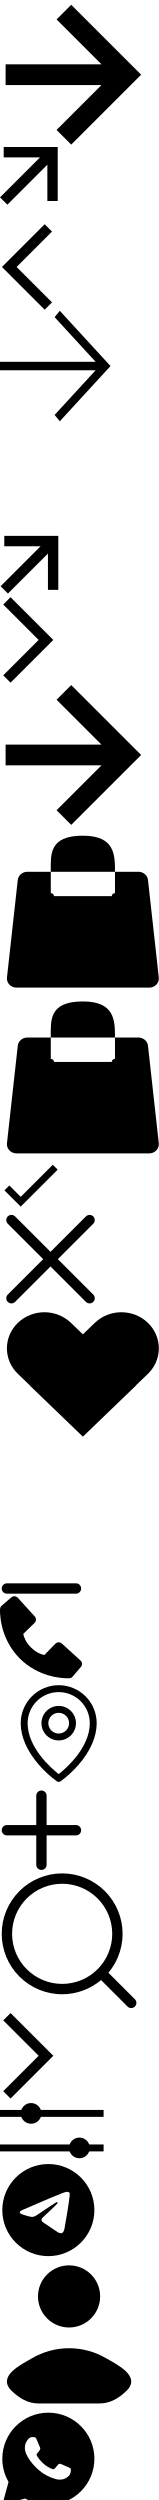
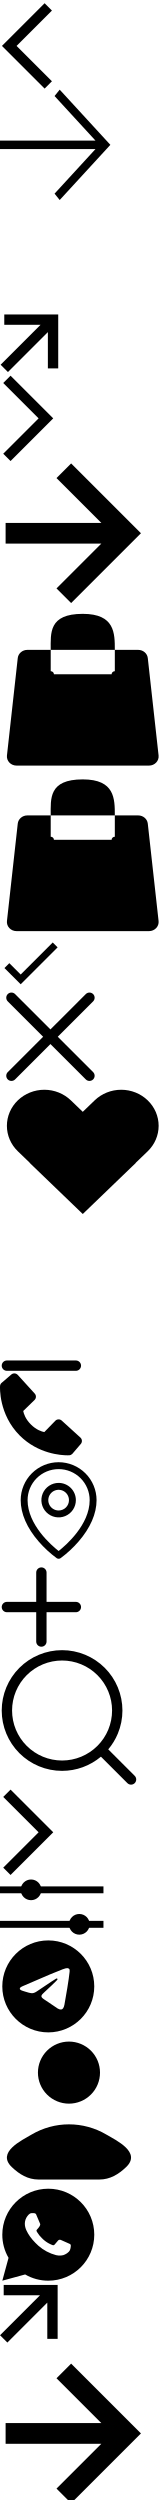
<svg xmlns="http://www.w3.org/2000/svg" xmlns:xlink="http://www.w3.org/1999/xlink">
-   <symbol id="___icon-arrow" viewBox="0 0 21 21">
-     <path fill-rule="evenodd" clip-rule="evenodd" d="M20.435 10.814L10.313 20.935L8.192 18.814L14.692 12.314L0.813 12.314L0.813 9.314L14.692 9.314L8.192 2.814L10.313 0.692L20.435 10.814Z" />
-   </symbol>
-   <use xlink:href="#___icon-arrow" width="21" height="21" y="0" />
-   <view id="___icon-arrow-view" viewBox="0 0 21 21" />
-   <symbol id="__icon-arrow" viewBox="0 0 11 11">
-     <path fill-rule="evenodd" clip-rule="evenodd" d="M8.357 0.286L8.357 8.107H6.857V2.846L1.066 8.637L0.005 7.576L5.796 1.786L0.536 1.786L0.536 0.286L8.357 0.286Z" />
-   </symbol>
-   <use xlink:href="#__icon-arrow" width="11" height="11" y="21" />
-   <view id="__icon-arrow-view" viewBox="0 21 11 11" />
  <symbol id="icon-arrow-left" viewBox="0 0 8 13">
    <path fill-rule="evenodd" clip-rule="evenodd" d="M6.469 12.844L7.529 11.783L2.403 6.657L7.529 1.53L6.469 0.469L0.282 6.657L6.469 12.844Z" />
  </symbol>
-   <use xlink:href="#icon-arrow-left" width="8" height="13" y="32" />
-   <view id="icon-arrow-left-view" viewBox="0 32 8 13" />
+   <use xlink:href="#icon-arrow-left" width="8" height="13" y="0" />
+   <view id="icon-arrow-left-view" viewBox="0 0 8 13" />
  <symbol id="icon-arrow-sm" viewBox="0 0 16 16">
    <path d="M-3.22792e-07 7.385L13.842 7.385L7.91 0.923L8.655 -3.21044e-07L16 8L8.655 16L7.91 15.077L13.842 8.615L-3.7659e-07 8.615L-3.22792e-07 7.385Z" />
  </symbol>
-   <use xlink:href="#icon-arrow-sm" width="16" height="16" y="45" />
-   <view id="icon-arrow-sm-view" viewBox="0 45 16 16" />
+   <use xlink:href="#icon-arrow-sm" width="16" height="16" y="13" />
+   <view id="icon-arrow-sm-view" viewBox="0 13 16 16" />
  <symbol id="icon-arrow-up-2" viewBox="0 0 16 16">
    <g clip-path="url(#clip0_2749_10056)">
      <path d="M3.243 4.243H11.728M11.728 4.243V12.728M11.728 4.243L3.243 12.728" stroke-width="1.5" />
    </g>
    <defs>
      <clipPath id="clip0_2749_10056">
        <rect />
      </clipPath>
    </defs>
  </symbol>
-   <use xlink:href="#icon-arrow-up-2" width="16" height="16" y="61" />
-   <view id="icon-arrow-up-2-view" viewBox="0 61 16 16" />
+   <use xlink:href="#icon-arrow-up-2" width="16" height="16" y="29" />
+   <view id="icon-arrow-up-2-view" viewBox="0 29 16 16" />
  <symbol id="icon-arrow-up" viewBox="0 0 9 9">
    <path fill-rule="evenodd" clip-rule="evenodd" d="M5.88 2.09L0.62 2.09L0.62 0.59H8.441L8.441 8.411L6.941 8.411L6.941 3.151L1.15 8.941L0.089 7.881L5.88 2.09Z" />
  </symbol>
-   <use xlink:href="#icon-arrow-up" width="9" height="9" y="77" />
-   <view id="icon-arrow-up-view" viewBox="0 77 9 9" />
+   <use xlink:href="#icon-arrow-up" width="9" height="9" y="45" />
+   <view id="icon-arrow-up-view" viewBox="0 45 9 9" />
  <symbol id="icon-arrow-xs" viewBox="0 0 8 13">
    <path fill-rule="evenodd" clip-rule="evenodd" d="M1.53 12.844L0.47 11.783L5.596 6.657L0.47 1.53L1.53 0.47L7.717 6.657L1.53 12.844Z" />
  </symbol>
-   <use xlink:href="#icon-arrow-xs" width="8" height="13" y="86" />
-   <view id="icon-arrow-xs-view" viewBox="0 86 8 13" />
+   <use xlink:href="#icon-arrow-xs" width="8" height="13" y="54" />
+   <view id="icon-arrow-xs-view" viewBox="0 54 8 13" />
  <symbol id="icon-arrow" viewBox="0 0 21 21">
    <path fill-rule="evenodd" clip-rule="evenodd" d="M20.435 10.314L10.313 20.435L8.192 18.314L14.692 11.814L0.813 11.814L0.813 8.814L14.692 8.814L8.192 2.314L10.313 0.192L20.435 10.314Z" />
  </symbol>
-   <use xlink:href="#icon-arrow" width="21" height="21" y="99" />
-   <view id="icon-arrow-view" viewBox="0 99 21 21" />
+   <use xlink:href="#icon-arrow" width="21" height="21" y="67" />
+   <view id="icon-arrow-view" viewBox="0 67 21 21" />
  <symbol id="icon-basket" viewBox="0 0 24 24">
    <path d="M16.648 9.756V6.224C16.648 3.807 16.648 1 12 1C7.024 1 7.353 3.807 7.353 6.224V9.756M21.427 7.41L22.992 21.537C23.079 22.32 22.434 23 21.605 23H2.396C2.2 23 2.007 22.961 1.828 22.886C1.649 22.81 1.489 22.7 1.358 22.562C1.228 22.424 1.129 22.262 1.068 22.085C1.008 21.908 0.987 21.721 1.008 21.537L2.574 7.41C2.61 7.084 2.772 6.783 3.028 6.564C3.284 6.345 3.617 6.224 3.961 6.224H20.04C20.754 6.224 21.352 6.736 21.427 7.41ZM7.818 9.756C7.818 9.873 7.769 9.985 7.682 10.068C7.595 10.151 7.476 10.197 7.353 10.197C7.23 10.197 7.112 10.151 7.024 10.068C6.937 9.985 6.888 9.873 6.888 9.756C6.888 9.639 6.937 9.526 7.024 9.444C7.112 9.361 7.23 9.314 7.353 9.314C7.476 9.314 7.595 9.361 7.682 9.444C7.769 9.526 7.818 9.639 7.818 9.756ZM17.113 9.756C17.113 9.873 17.064 9.985 16.977 10.068C16.89 10.151 16.771 10.197 16.648 10.197C16.525 10.197 16.407 10.151 16.319 10.068C16.232 9.985 16.183 9.873 16.183 9.756C16.183 9.639 16.232 9.526 16.319 9.444C16.407 9.361 16.525 9.314 16.648 9.314C16.771 9.314 16.89 9.361 16.977 9.444C17.064 9.526 17.113 9.639 17.113 9.756Z" stroke-width="1.5" stroke-linecap="round" stroke-linejoin="round" />
  </symbol>
-   <use xlink:href="#icon-basket" width="24" height="24" y="120" />
-   <view id="icon-basket-view" viewBox="0 120 24 24" />
+   <use xlink:href="#icon-basket" width="24" height="24" y="88" />
+   <view id="icon-basket-view" viewBox="0 88 24 24" />
  <symbol id="icon-cart" viewBox="0 0 24 24">
    <path d="M16.648 9.756V6.224C16.648 3.807 16.648 1 12 1C7.024 1 7.353 3.807 7.353 6.224V9.756M21.427 7.41L22.992 21.537C23.079 22.32 22.434 23 21.605 23H2.396C2.2 23 2.007 22.961 1.828 22.886C1.649 22.81 1.489 22.7 1.358 22.562C1.228 22.424 1.129 22.262 1.068 22.085C1.008 21.908 0.987 21.721 1.008 21.537L2.574 7.41C2.61 7.084 2.772 6.783 3.028 6.564C3.284 6.345 3.617 6.224 3.961 6.224H20.04C20.754 6.224 21.352 6.736 21.427 7.41ZM7.818 9.756C7.818 9.873 7.769 9.985 7.682 10.068C7.595 10.151 7.476 10.197 7.353 10.197C7.23 10.197 7.112 10.151 7.024 10.068C6.937 9.985 6.888 9.873 6.888 9.756C6.888 9.639 6.937 9.526 7.024 9.444C7.112 9.361 7.23 9.314 7.353 9.314C7.476 9.314 7.595 9.361 7.682 9.444C7.769 9.526 7.818 9.639 7.818 9.756ZM17.113 9.756C17.113 9.873 17.064 9.985 16.977 10.068C16.89 10.151 16.771 10.197 16.648 10.197C16.525 10.197 16.407 10.151 16.319 10.068C16.232 9.985 16.183 9.873 16.183 9.756C16.183 9.639 16.232 9.526 16.319 9.444C16.407 9.361 16.525 9.314 16.648 9.314C16.771 9.314 16.89 9.361 16.977 9.444C17.064 9.526 17.113 9.639 17.113 9.756Z" stroke-width="1.5" stroke-linecap="round" stroke-linejoin="round" />
  </symbol>
-   <use xlink:href="#icon-cart" width="24" height="24" y="144" />
-   <view id="icon-cart-view" viewBox="0 144 24 24" />
+   <use xlink:href="#icon-cart" width="24" height="24" y="112" />
+   <view id="icon-cart-view" viewBox="0 112 24 24" />
  <symbol id="icon-check" viewBox="0 0 9 7">
    <path fill-rule="evenodd" clip-rule="evenodd" d="M8.352 1.354L2.998 6.707L0.645 4.354L1.352 3.646L2.998 5.293L7.645 0.646L8.352 1.354Z" />
  </symbol>
-   <use xlink:href="#icon-check" width="9" height="7" y="168" />
-   <view id="icon-check-view" viewBox="0 168 9 7" />
+   <use xlink:href="#icon-check" width="9" height="7" y="136" />
+   <view id="icon-check-view" viewBox="0 136 9 7" />
  <symbol id="icon-close" viewBox="0 0 14 14">
    <path fill-rule="evenodd" clip-rule="evenodd" d="M13.501 1.127C13.794 1.419 13.794 1.894 13.501 2.187L8.374 7.314L13.501 12.44C13.794 12.733 13.794 13.208 13.501 13.501C13.208 13.794 12.733 13.794 12.44 13.501L7.313 8.374L2.187 13.501C1.894 13.794 1.419 13.794 1.126 13.501C0.833 13.208 0.833 12.733 1.126 12.44L6.253 7.314L1.126 2.187C0.833 1.894 0.833 1.419 1.126 1.127C1.419 0.834 1.894 0.834 2.187 1.127L7.313 6.253L12.44 1.127C12.733 0.834 13.208 0.834 13.501 1.127Z" />
  </symbol>
-   <use xlink:href="#icon-close" width="14" height="14" y="175" />
-   <view id="icon-close-view" viewBox="0 175 14 14" />
+   <use xlink:href="#icon-close" width="14" height="14" y="143" />
+   <view id="icon-close-view" viewBox="0 143 14 14" />
  <symbol id="icon-fav" viewBox="0 0 24 20">
    <path d="M2.591 2.531C3.095 2.046 3.693 1.661 4.352 1.398C5.01 1.135 5.716 1 6.429 1C7.142 1 7.848 1.135 8.506 1.398C9.165 1.661 9.763 2.046 10.268 2.531L12 4.199L13.733 2.531C14.751 1.551 16.132 1 17.572 1C19.011 1 20.392 1.551 21.41 2.532C22.428 3.512 23 4.842 23 6.228C23 7.615 22.428 8.944 21.41 9.924L19.677 11.592L19.692 11.607L12.016 19L12 18.985L11.985 19L4.308 11.607L4.323 11.592L2.591 9.924C2.086 9.439 1.686 8.863 1.413 8.228C1.14 7.594 1 6.914 1 6.228C1 5.541 1.14 4.861 1.413 4.227C1.686 3.593 2.086 3.016 2.591 2.531Z" stroke-width="1.5" stroke-linejoin="round" />
  </symbol>
-   <use xlink:href="#icon-fav" width="24" height="20" y="189" />
-   <view id="icon-fav-view" viewBox="0 189 24 20" />
+   <use xlink:href="#icon-fav" width="24" height="20" y="157" />
+   <view id="icon-fav-view" viewBox="0 157 24 20" />
  <symbol id="icon-menu-arrow" viewBox="0 0 20 20">
    <path d="M10 2L18 10M18 10L10 18M18 10L2 10" stroke-width="1.5" />
  </symbol>
-   <use xlink:href="#icon-menu-arrow" width="20" height="20" y="209" />
-   <view id="icon-menu-arrow-view" viewBox="0 209 20 20" />
+   <use xlink:href="#icon-menu-arrow" width="20" height="20" y="177" />
+   <view id="icon-menu-arrow-view" viewBox="0 177 20 20" />
  <symbol id="icon-minus" viewBox="0 0 12 2">
    <path fill-rule="evenodd" clip-rule="evenodd" d="M11.75 1C11.75 1.414 11.414 1.75 11 1.75L1 1.75C0.586 1.75 0.25 1.414 0.25 1C0.25 0.586 0.586 0.25 1 0.25L11 0.25C11.414 0.25 11.75 0.586 11.75 1Z" />
  </symbol>
-   <use xlink:href="#icon-minus" width="12" height="2" y="229" />
-   <view id="icon-minus-view" viewBox="0 229 12 2" />
+   <use xlink:href="#icon-minus" width="12" height="2" y="197" />
+   <view id="icon-minus-view" viewBox="0 197 12 2" />
  <symbol id="icon-phone" viewBox="0 0 12 12">
    <path d="M11.658 9.427L8.948 6.963C8.82 6.846 8.652 6.784 8.478 6.789C8.305 6.795 8.141 6.867 8.021 6.991L6.425 8.632C6.041 8.559 5.269 8.318 4.475 7.525C3.68 6.73 3.439 5.956 3.368 5.575L5.007 3.979C5.132 3.858 5.204 3.694 5.209 3.521C5.215 3.348 5.153 3.179 5.036 3.051L2.573 0.342C2.456 0.214 2.294 0.136 2.121 0.125C1.948 0.114 1.777 0.171 1.645 0.284L0.199 1.525C0.083 1.64 0.015 1.794 0.005 1.957C-0.005 2.124 -0.195 6.072 2.866 9.135C5.537 11.805 8.882 12 9.803 12C9.938 12 10.021 11.996 10.043 11.995C10.206 11.985 10.359 11.916 10.475 11.801L11.715 10.353C11.828 10.222 11.886 10.052 11.875 9.878C11.864 9.705 11.786 9.543 11.658 9.427Z" />
  </symbol>
-   <use xlink:href="#icon-phone" width="12" height="12" y="231" />
-   <view id="icon-phone-view" viewBox="0 231 12 12" />
+   <use xlink:href="#icon-phone" width="12" height="12" y="199" />
+   <view id="icon-phone-view" viewBox="0 199 12 12" />
  <symbol id="icon-pin" viewBox="0 0 16 16">
    <path d="M8.5 4C8.006 4 7.522 4.147 7.111 4.421C6.7 4.696 6.38 5.086 6.19 5.543C6.001 6 5.952 6.503 6.048 6.988C6.144 7.473 6.383 7.918 6.732 8.268C7.082 8.617 7.527 8.855 8.012 8.952C8.497 9.048 9 8.999 9.457 8.81C9.914 8.62 10.304 8.3 10.579 7.889C10.853 7.478 11 6.994 11 6.5C11 5.837 10.737 5.201 10.268 4.732C9.799 4.263 9.163 4 8.5 4ZM8.5 8C8.203 8 7.913 7.912 7.667 7.747C7.42 7.582 7.228 7.348 7.114 7.074C7.001 6.8 6.971 6.498 7.029 6.207C7.087 5.916 7.23 5.649 7.439 5.439C7.649 5.23 7.916 5.087 8.207 5.029C8.498 4.971 8.8 5.001 9.074 5.114C9.348 5.228 9.582 5.42 9.747 5.667C9.912 5.913 10 6.203 10 6.5C10 6.898 9.842 7.279 9.561 7.561C9.279 7.842 8.898 8 8.5 8ZM8.5 1C7.042 1.002 5.644 1.582 4.613 2.613C3.582 3.644 3.002 5.042 3 6.5C3 8.463 3.907 10.543 5.625 12.516C6.397 13.407 7.266 14.21 8.216 14.909C8.3 14.968 8.4 15 8.502 15C8.605 15 8.705 14.968 8.789 14.909C9.737 14.21 10.604 13.407 11.375 12.516C13.091 10.543 14 8.463 14 6.5C13.998 5.042 13.418 3.644 12.387 2.613C11.356 1.582 9.958 1.002 8.5 1ZM8.5 13.875C7.467 13.062 4 10.078 4 6.5C4 5.307 4.474 4.162 5.318 3.318C6.162 2.474 7.307 2 8.5 2C9.693 2 10.838 2.474 11.682 3.318C12.526 4.162 13 5.307 13 6.5C13 10.077 9.533 13.062 8.5 13.875Z" />
  </symbol>
-   <use xlink:href="#icon-pin" width="16" height="16" y="243" />
-   <view id="icon-pin-view" viewBox="0 243 16 16" />
+   <use xlink:href="#icon-pin" width="16" height="16" y="211" />
+   <view id="icon-pin-view" viewBox="0 211 16 16" />
  <symbol id="icon-plus" viewBox="0 0 12 12">
    <path fill-rule="evenodd" clip-rule="evenodd" d="M11.75 6C11.75 6.414 11.414 6.75 11 6.75L6.75 6.75L6.75 11C6.75 11.414 6.414 11.75 6 11.75C5.586 11.75 5.25 11.414 5.25 11L5.25 6.75L1 6.75C0.586 6.75 0.25 6.414 0.25 6C0.25 5.586 0.586 5.25 1 5.25L5.25 5.25L5.25 1C5.25 0.586 5.586 0.25 6 0.25C6.414 0.25 6.75 0.586 6.75 1L6.75 5.25L11 5.25C11.414 5.25 11.75 5.586 11.75 6Z" />
  </symbol>
-   <use xlink:href="#icon-plus" width="12" height="12" y="259" />
-   <view id="icon-plus-view" viewBox="0 259 12 12" />
+   <use xlink:href="#icon-plus" width="12" height="12" y="227" />
+   <view id="icon-plus-view" viewBox="0 227 12 12" />
  <symbol id="icon-search" viewBox="0 0 20 20">
    <path fill-rule="evenodd" clip-rule="evenodd" d="M5.651 0.916C6.713 0.476 7.851 0.25 9 0.25C10.149 0.25 11.287 0.476 12.348 0.916C13.41 1.356 14.374 2 15.187 2.813C16 3.625 16.644 4.59 17.084 5.652C17.524 6.713 17.75 7.851 17.75 9C17.75 10.149 17.524 11.287 17.084 12.349C16.74 13.179 16.271 13.949 15.695 14.634L19.53 18.47C19.823 18.763 19.823 19.238 19.53 19.53C19.237 19.823 18.762 19.823 18.469 19.53L14.634 15.695C13.063 17.017 11.069 17.75 9 17.75C6.679 17.75 4.453 16.828 2.812 15.187C1.171 13.546 0.25 11.321 0.25 9C0.25 6.679 1.171 4.454 2.812 2.813C3.625 2 4.59 1.356 5.651 0.916ZM9 1.75C8.048 1.75 7.105 1.937 6.225 2.302C5.346 2.666 4.546 3.2 3.873 3.873C2.513 5.233 1.75 7.077 1.75 9C1.75 10.923 2.513 12.767 3.873 14.127C5.233 15.486 7.077 16.25 9 16.25C10.923 16.25 12.767 15.486 14.126 14.127C14.8 13.454 15.334 12.654 15.698 11.775C16.062 10.895 16.25 9.952 16.25 9C16.25 8.048 16.062 7.105 15.698 6.226C15.334 5.346 14.8 4.547 14.126 3.873C13.453 3.2 12.654 2.666 11.774 2.302C10.895 1.937 9.952 1.75 9 1.75Z" />
  </symbol>
-   <use xlink:href="#icon-search" width="20" height="20" y="271" />
-   <view id="icon-search-view" viewBox="0 271 20 20" />
+   <use xlink:href="#icon-search" width="20" height="20" y="239" />
+   <view id="icon-search-view" viewBox="0 239 20 20" />
  <symbol id="icon-slider-arrow" viewBox="0 0 8 13">
    <path fill-rule="evenodd" clip-rule="evenodd" d="M1.53 12.844L0.47 11.783L5.596 6.657L0.47 1.53L1.53 0.469L7.718 6.657L1.53 12.844Z" />
  </symbol>
-   <use xlink:href="#icon-slider-arrow" width="8" height="13" y="291" />
-   <view id="icon-slider-arrow-view" viewBox="0 291 8 13" />
+   <use xlink:href="#icon-slider-arrow" width="8" height="13" y="259" />
+   <view id="icon-slider-arrow-view" viewBox="0 259 8 13" />
  <symbol id="icon-sort" viewBox="0 0 15 9">
    <path fill-rule="evenodd" clip-rule="evenodd" d="M15 2.5H0V1.5H15V2.5Z" />
    <path fill-rule="evenodd" clip-rule="evenodd" d="M15 7.5H0V6.5H15V7.5Z" />
    <path d="M6 2C6 2.828 5.328 3.5 4.5 3.5C3.672 3.5 3 2.828 3 2C3 1.172 3.672 0.5 4.5 0.5C5.328 0.5 6 1.172 6 2Z" />
    <path d="M13 7C13 7.828 12.328 8.5 11.5 8.5C10.672 8.5 10 7.828 10 7C10 6.172 10.672 5.5 11.5 5.5C12.328 5.5 13 6.172 13 7Z" />
  </symbol>
-   <use xlink:href="#icon-sort" width="15" height="9" y="304" />
-   <view id="icon-sort-view" viewBox="0 304 15 9" />
+   <use xlink:href="#icon-sort" width="15" height="9" y="272" />
+   <view id="icon-sort-view" viewBox="0 272 15 9" />
  <symbol id="icon-tg" viewBox="0 0 14 14">
    <path d="M7 0.333C3.32 0.333 0.333 3.32 0.333 7C0.333 10.68 3.32 13.667 7 13.667C10.68 13.667 13.666 10.68 13.666 7C13.666 3.32 10.68 0.333 7 0.333ZM10.093 4.867C9.993 5.92 9.56 8.48 9.34 9.66C9.246 10.16 9.06 10.327 8.886 10.347C8.5 10.38 8.206 10.094 7.833 9.847C7.246 9.46 6.913 9.22 6.346 8.847C5.686 8.414 6.113 8.174 6.493 7.787C6.593 7.687 8.3 6.133 8.333 5.994C8.338 5.972 8.337 5.95 8.331 5.929C8.325 5.908 8.315 5.889 8.3 5.873C8.26 5.84 8.206 5.854 8.16 5.86C8.1 5.873 7.166 6.494 5.346 7.72C5.08 7.9 4.84 7.994 4.626 7.987C4.386 7.98 3.933 7.854 3.593 7.74C3.173 7.607 2.846 7.534 2.873 7.3C2.886 7.18 3.053 7.06 3.366 6.934C5.313 6.087 6.606 5.527 7.253 5.26C9.106 4.487 9.486 4.354 9.74 4.354C9.793 4.354 9.92 4.367 10 4.434C10.066 4.487 10.086 4.56 10.093 4.614C10.086 4.654 10.1 4.774 10.093 4.867Z" />
  </symbol>
-   <use xlink:href="#icon-tg" width="14" height="14" y="313" />
-   <view id="icon-tg-view" viewBox="0 313 14 14" />
+   <use xlink:href="#icon-tg" width="14" height="14" y="281" />
+   <view id="icon-tg-view" viewBox="0 281 14 14" />
  <symbol id="icon-user" viewBox="0 0 20 22">
    <path d="M4.578 14.482C3.163 15.324 -0.547 17.044 1.713 19.197C2.816 20.248 4.045 21 5.59 21H14.408C15.954 21 17.183 20.248 18.286 19.197C20.546 17.044 16.836 15.324 15.421 14.482C13.779 13.512 11.906 13 9.999 13C8.092 13 6.22 13.512 4.578 14.482ZM14.5 5.5C14.5 6.693 14.026 7.838 13.182 8.682C12.338 9.526 11.193 10 10 10C8.806 10 7.662 9.526 6.818 8.682C5.974 7.838 5.5 6.693 5.5 5.5C5.5 4.307 5.974 3.162 6.818 2.318C7.662 1.474 8.806 1 10 1C11.193 1 12.338 1.474 13.182 2.318C14.026 3.162 14.5 4.307 14.5 5.5Z" stroke-width="1.5" stroke-linecap="round" stroke-linejoin="round" />
  </symbol>
-   <use xlink:href="#icon-user" width="20" height="22" y="327" />
-   <view id="icon-user-view" viewBox="0 327 20 22" />
+   <use xlink:href="#icon-user" width="20" height="22" y="295" />
+   <view id="icon-user-view" viewBox="0 295 20 22" />
  <symbol id="icon-whatsapp" viewBox="0 0 14 14">
    <path d="M7.001 0.333C10.683 0.333 13.667 3.318 13.667 7C13.667 10.682 10.683 13.667 7.001 13.667C5.822 13.669 4.665 13.357 3.647 12.763L0.337 13.667L1.238 10.355C0.644 9.337 0.332 8.179 0.334 7C0.334 3.318 3.319 0.333 7.001 0.333ZM4.729 3.867L4.595 3.872C4.509 3.878 4.425 3.901 4.347 3.939C4.275 3.98 4.209 4.031 4.151 4.091C4.071 4.166 4.026 4.231 3.977 4.295C3.731 4.615 3.598 5.009 3.6 5.413C3.601 5.74 3.687 6.058 3.82 6.355C4.093 6.957 4.541 7.593 5.133 8.183C5.276 8.325 5.416 8.468 5.567 8.601C6.302 9.248 7.179 9.715 8.127 9.965L8.505 10.023C8.629 10.029 8.752 10.02 8.876 10.014C9.07 10.004 9.26 9.951 9.431 9.86C9.519 9.815 9.604 9.766 9.687 9.713C9.687 9.713 9.715 9.694 9.77 9.653C9.86 9.587 9.915 9.539 9.99 9.461C10.046 9.404 10.093 9.336 10.13 9.26C10.182 9.151 10.234 8.944 10.255 8.771C10.271 8.639 10.267 8.567 10.265 8.523C10.262 8.451 10.203 8.377 10.138 8.346L9.75 8.172C9.75 8.172 9.17 7.919 8.815 7.758C8.778 7.742 8.738 7.733 8.698 7.731C8.652 7.726 8.606 7.731 8.563 7.746C8.519 7.76 8.479 7.784 8.446 7.815C8.443 7.814 8.398 7.852 7.916 8.436C7.888 8.473 7.85 8.501 7.807 8.517C7.763 8.532 7.716 8.534 7.671 8.523C7.627 8.511 7.585 8.496 7.543 8.479C7.461 8.444 7.432 8.431 7.375 8.407C6.993 8.24 6.638 8.014 6.325 7.738C6.241 7.665 6.163 7.585 6.083 7.507C5.821 7.256 5.593 6.972 5.403 6.662L5.364 6.599C5.336 6.556 5.313 6.51 5.296 6.462C5.271 6.364 5.337 6.285 5.337 6.285C5.337 6.285 5.499 6.108 5.574 6.012C5.647 5.919 5.709 5.828 5.749 5.763C5.828 5.637 5.853 5.507 5.811 5.406C5.625 4.95 5.432 4.496 5.233 4.045C5.193 3.956 5.077 3.892 4.971 3.879C4.935 3.875 4.899 3.871 4.863 3.869C4.773 3.864 4.683 3.864 4.594 3.871L4.729 3.867Z" />
  </symbol>
-   <use xlink:href="#icon-whatsapp" width="14" height="14" y="349" />
-   <view id="icon-whatsapp-view" viewBox="0 349 14 14" />
+   <use xlink:href="#icon-whatsapp" width="14" height="14" y="317" />
+   <view id="icon-whatsapp-view" viewBox="0 317 14 14" />
+   <symbol id="__icon-arrow" viewBox="0 0 11 11">
+     <path fill-rule="evenodd" clip-rule="evenodd" d="M8.357 0.286L8.357 8.107H6.857V2.846L1.066 8.637L0.005 7.576L5.796 1.786L0.536 1.786L0.536 0.286L8.357 0.286Z" />
+   </symbol>
+   <use xlink:href="#__icon-arrow" width="11" height="11" y="331" />
+   <view id="__icon-arrow-view" viewBox="0 331 11 11" />
+   <symbol id="___icon-arrow" viewBox="0 0 21 21">
+     <path fill-rule="evenodd" clip-rule="evenodd" d="M20.435 10.814L10.313 20.935L8.192 18.814L14.692 12.314L0.813 12.314L0.813 9.314L14.692 9.314L8.192 2.814L10.313 0.692L20.435 10.814Z" />
+   </symbol>
+   <use xlink:href="#___icon-arrow" width="21" height="21" y="342" />
+   <view id="___icon-arrow-view" viewBox="0 342 21 21" />
</svg>
